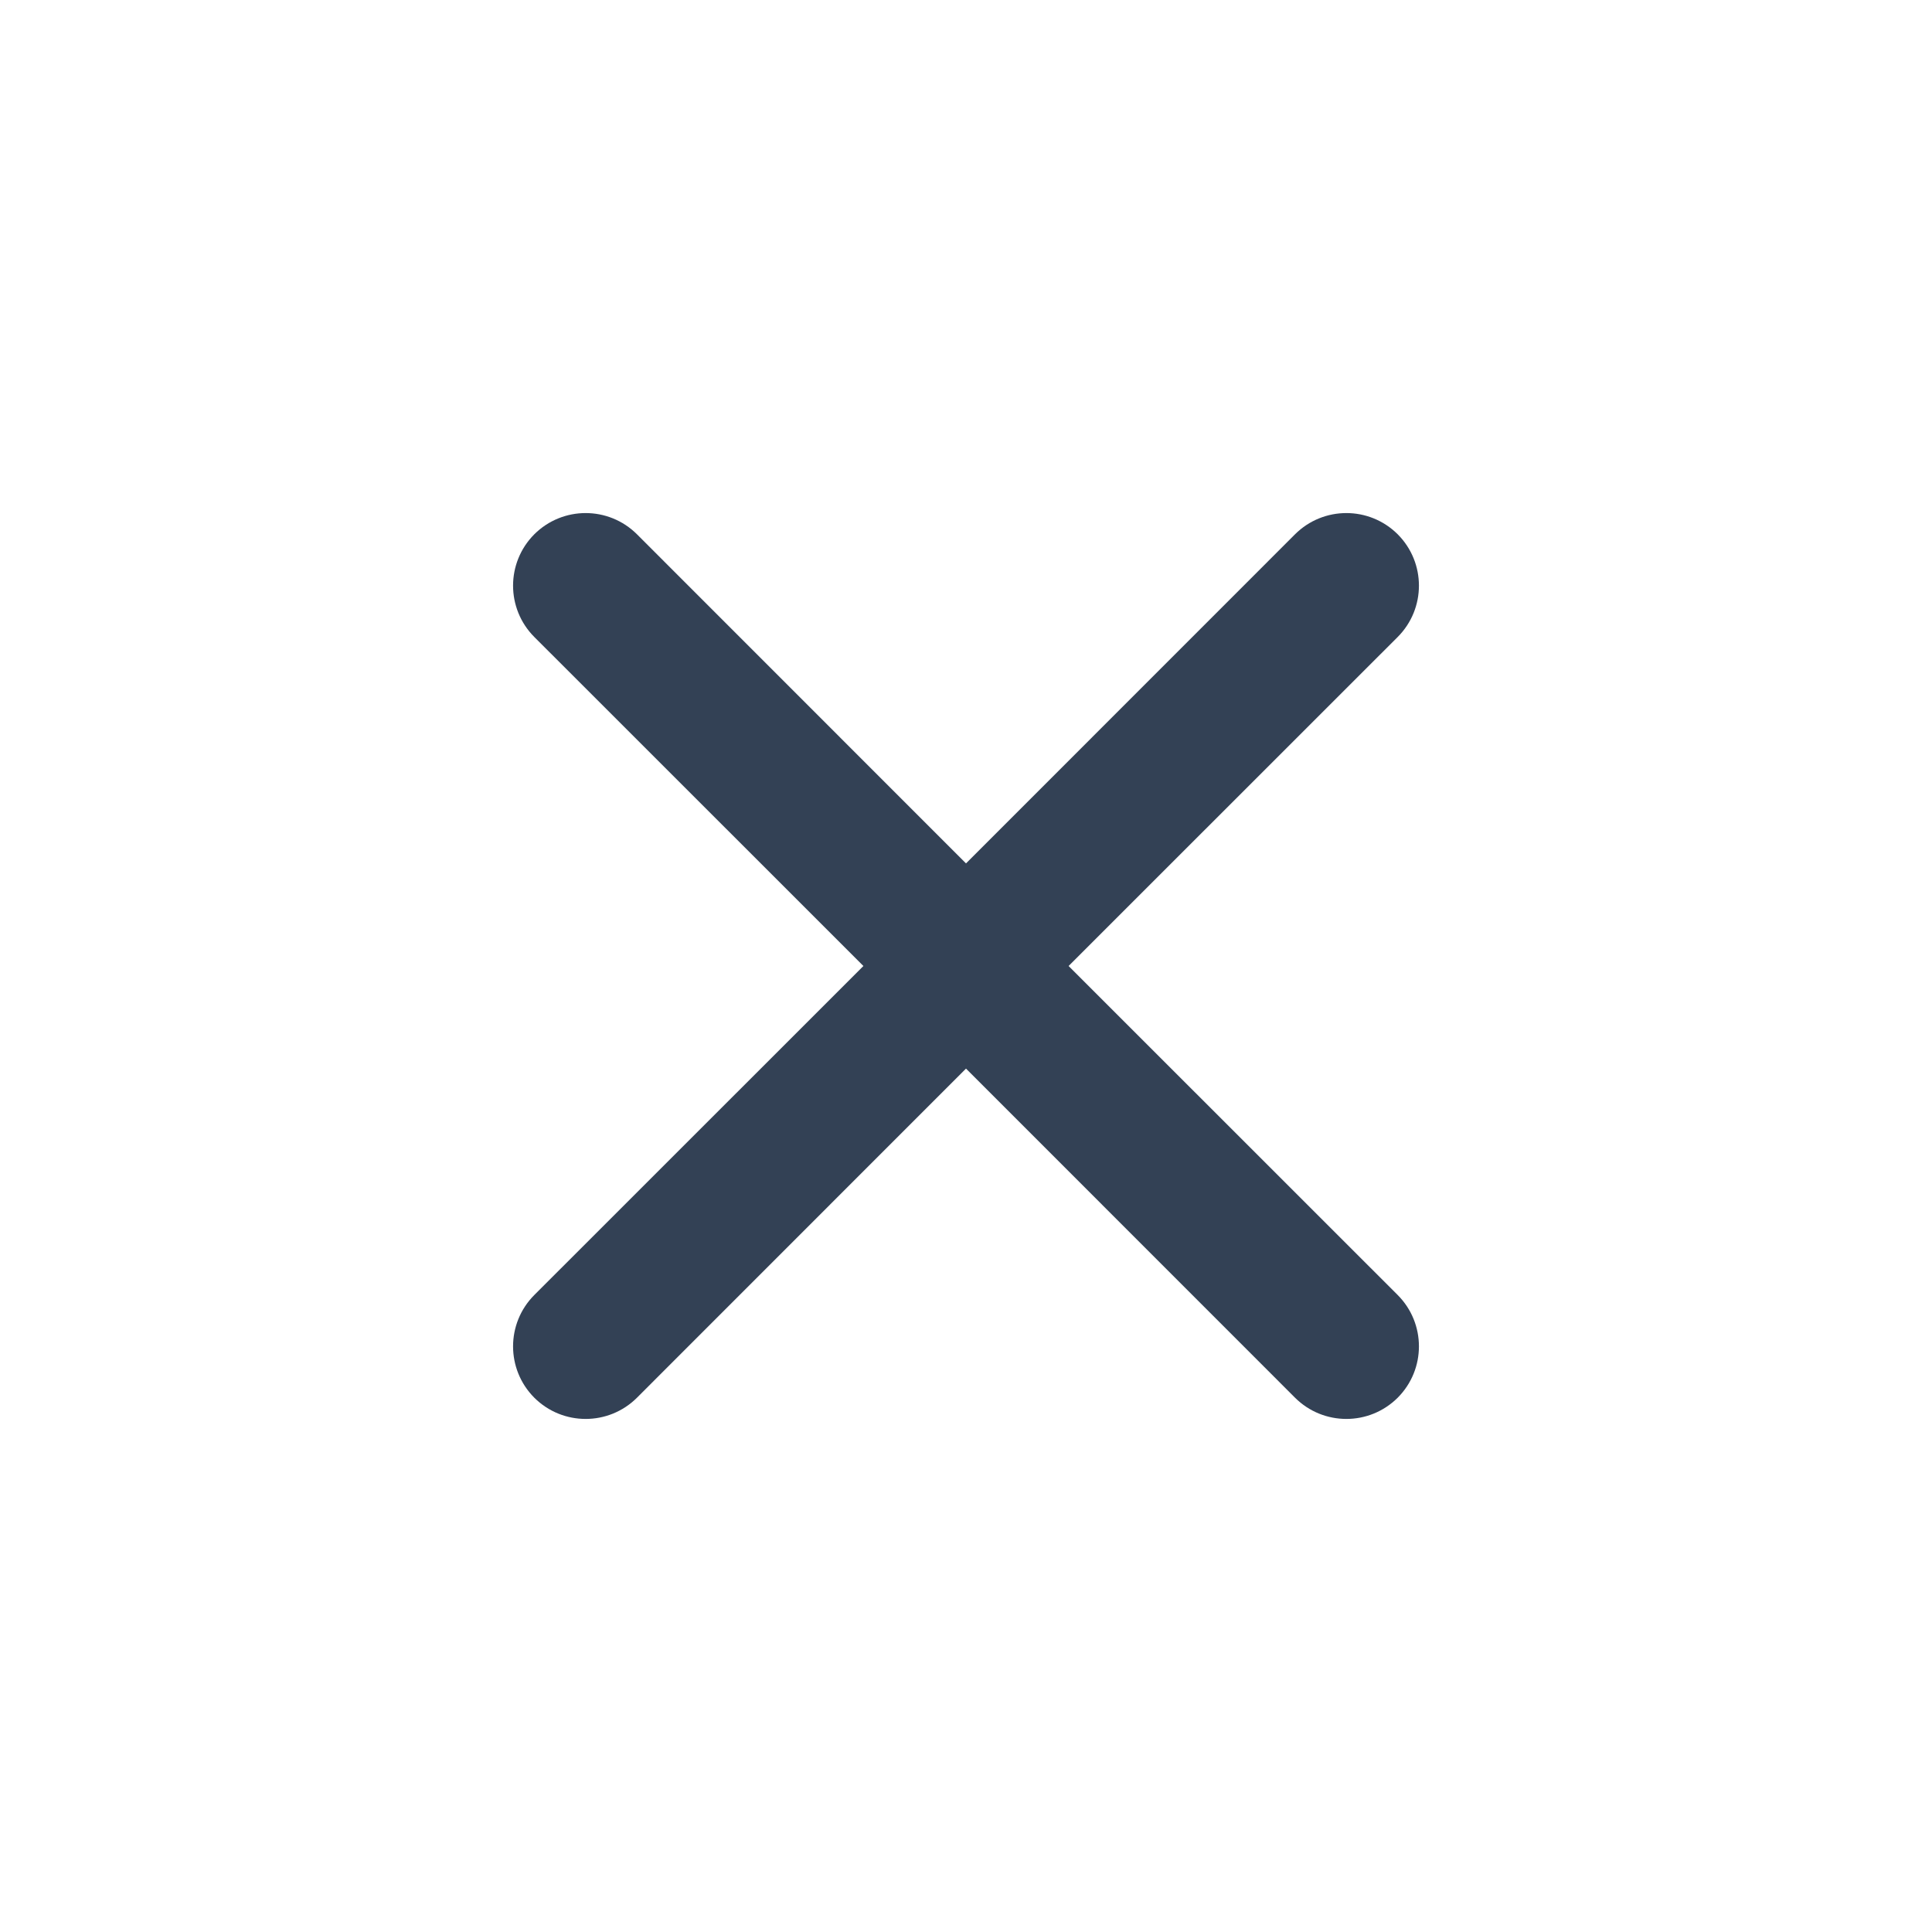
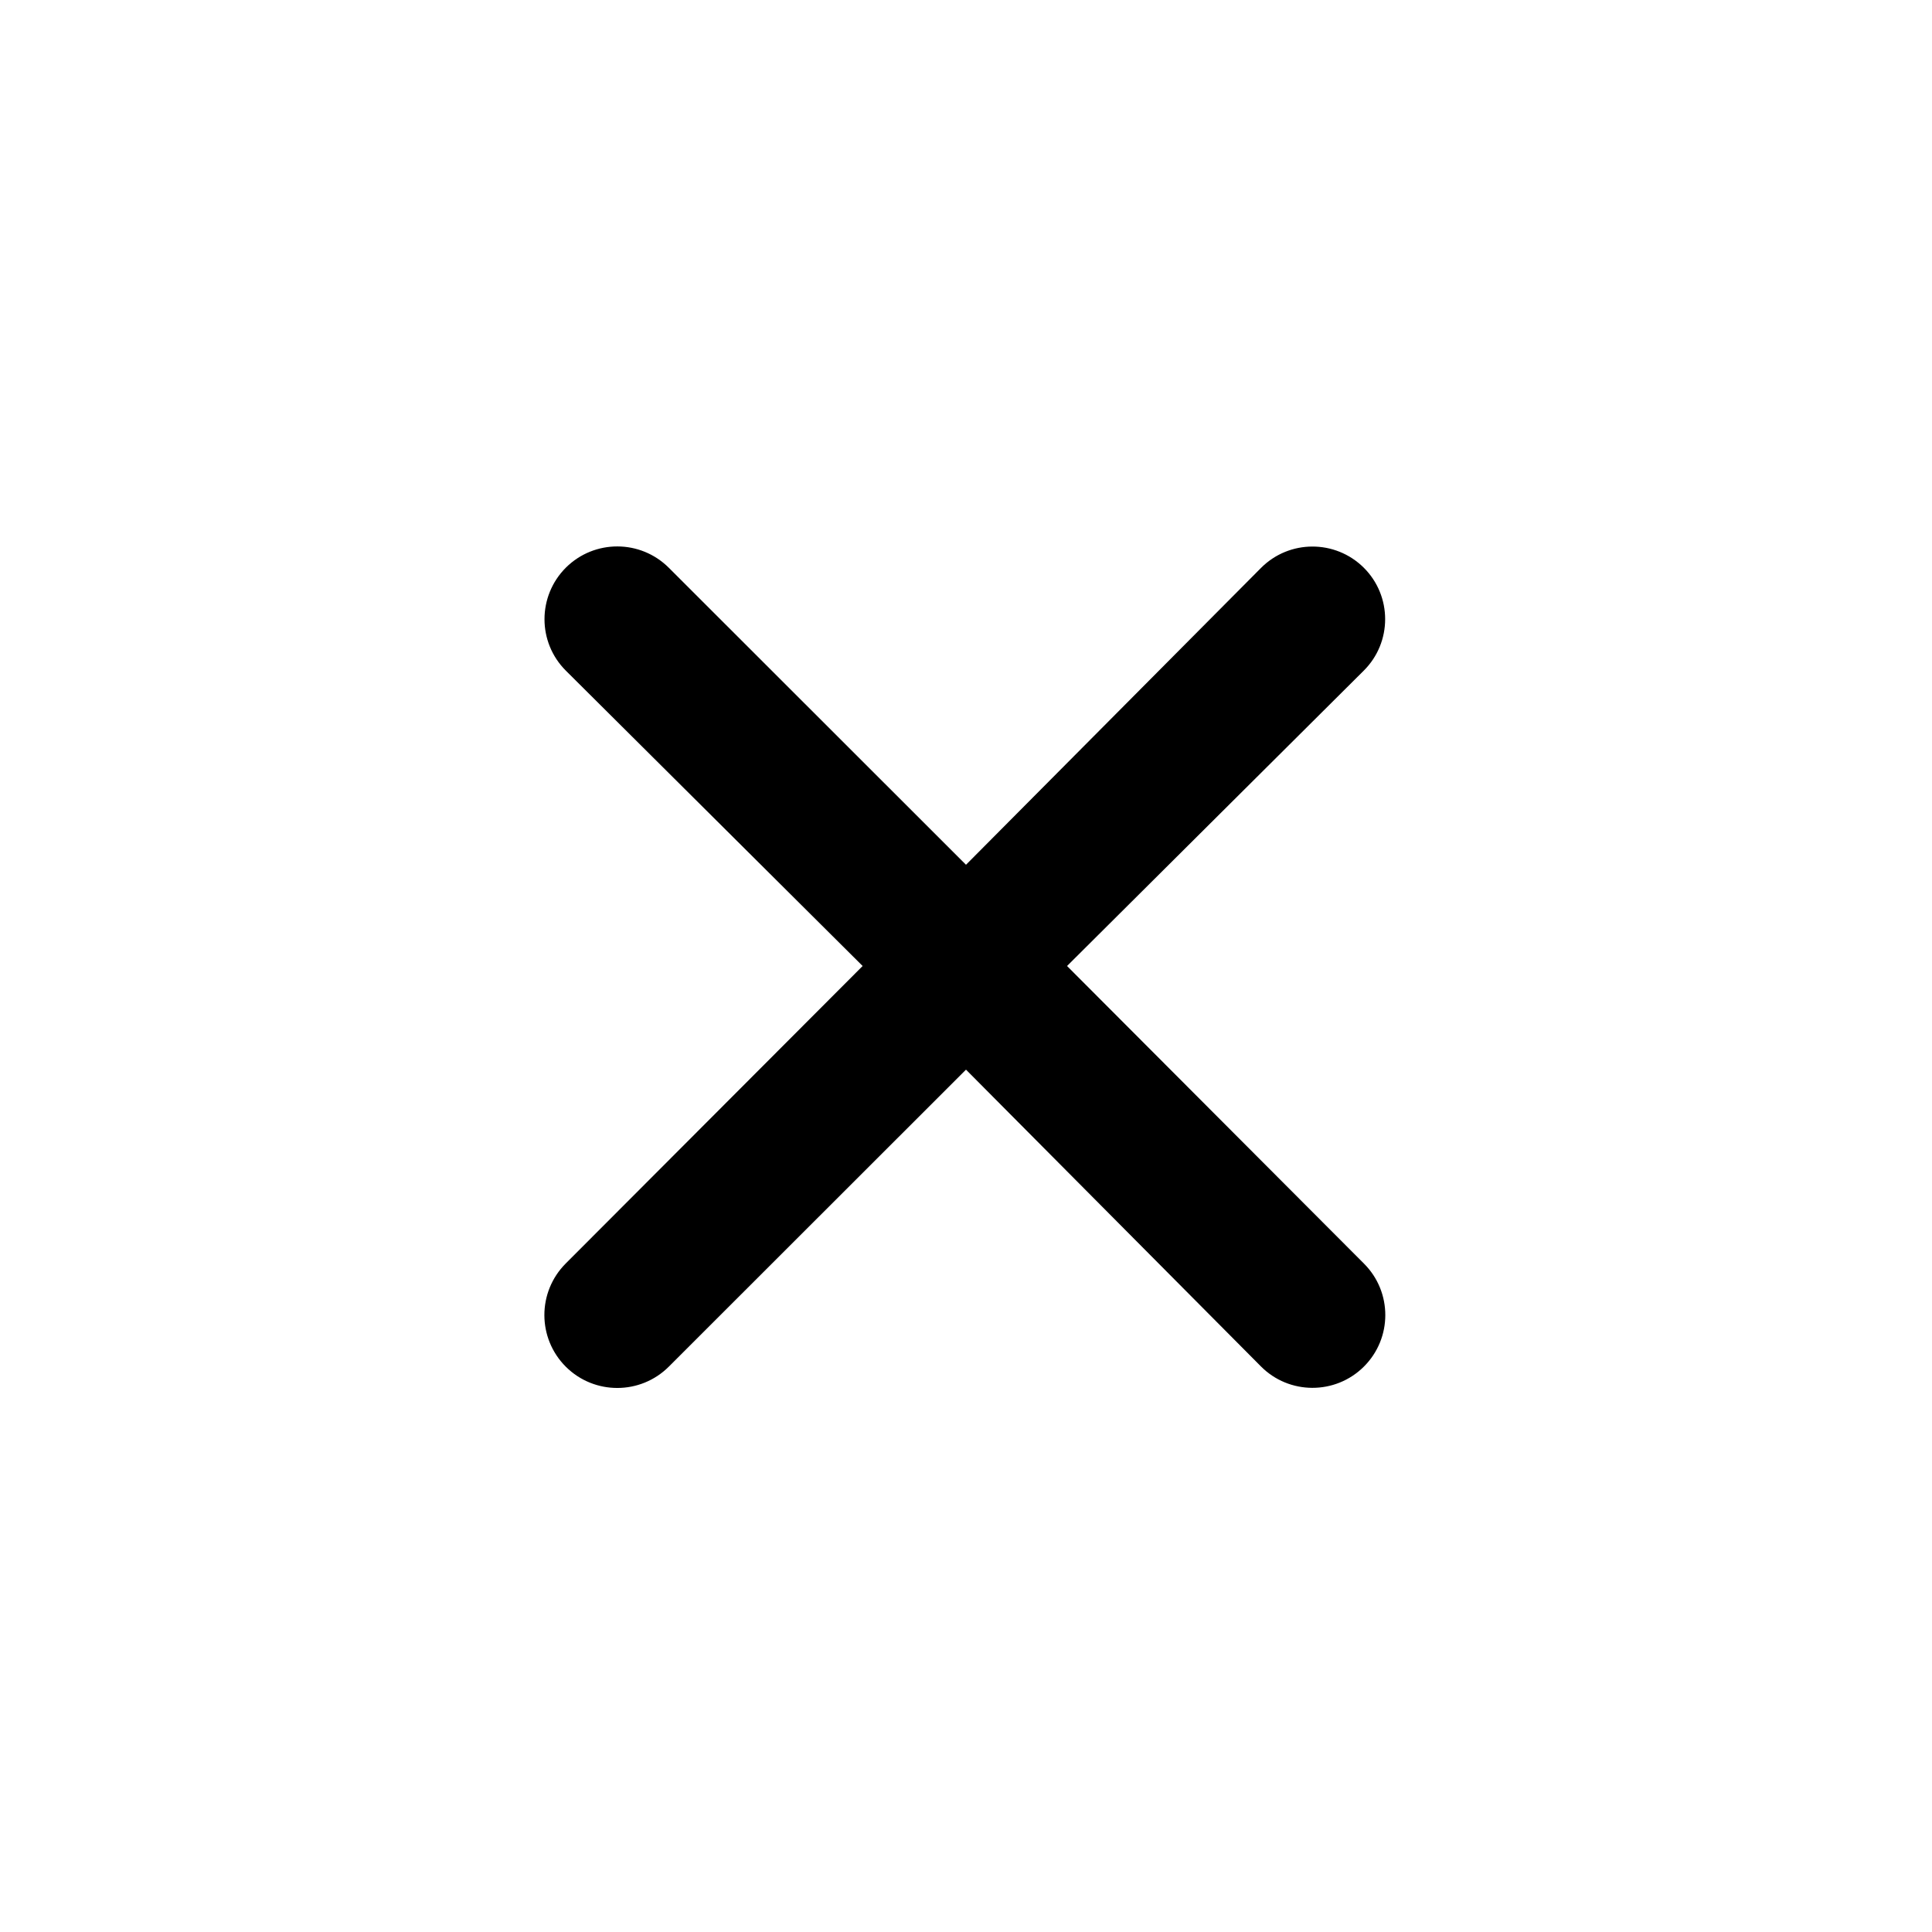
- <svg xmlns="http://www.w3.org/2000/svg" width="20" height="20" viewBox="0 0 20 20" fill="#334155">
-   <mask id="mask0_129_4969" style="mask-type:alpha" maskUnits="userSpaceOnUse" x="0" y="0" width="20" height="20">
-     <rect width="20" height="20" fill="#D9D9D9" />
+ <svg xmlns="http://www.w3.org/2000/svg" width="20" height="20" viewBox="0 0 20 20">
+   <mask id="mask0_129_4969" style="mask-type:alpha" maskUnits="userSpaceOnUse" x="-2" y="-2" width="24" height="24">
+     <rect x="-2" y="-2" width="24" height="24" />
  </mask>
  <g mask="url(#mask0_129_4969)">
-     <path d="M6.594 14.469C6.3 14.762 5.825 14.762 5.531 14.469C5.238 14.175 5.238 13.7 5.531 13.406L8.938 10L5.531 6.594C5.238 6.3 5.238 5.825 5.531 5.531C5.825 5.238 6.3 5.238 6.594 5.531L10 8.938L13.406 5.531C13.7 5.238 14.175 5.238 14.469 5.531C14.762 5.825 14.762 6.3 14.469 6.594L11.062 10L14.469 13.406C14.762 13.7 14.762 14.175 14.469 14.469C14.175 14.762 13.7 14.762 13.406 14.469L10 11.062L6.594 14.469Z" />
+     <path d="M6.924 14.147C6.63 14.441 6.153 14.442 5.858 14.149C5.562 13.854 5.561 13.376 5.856 13.08L8.93 10L5.859 6.944C5.562 6.649 5.563 6.17 5.859 5.875C6.154 5.583 6.629 5.584 6.923 5.877L10 8.952L13.053 5.88C13.346 5.585 13.822 5.584 14.117 5.876C14.413 6.17 14.413 6.649 14.117 6.943L11.046 10L14.12 13.081C14.415 13.376 14.414 13.854 14.118 14.148C13.823 14.441 13.345 14.44 13.052 14.144L10 11.073L6.924 14.147Z" />
  </g>
</svg>
